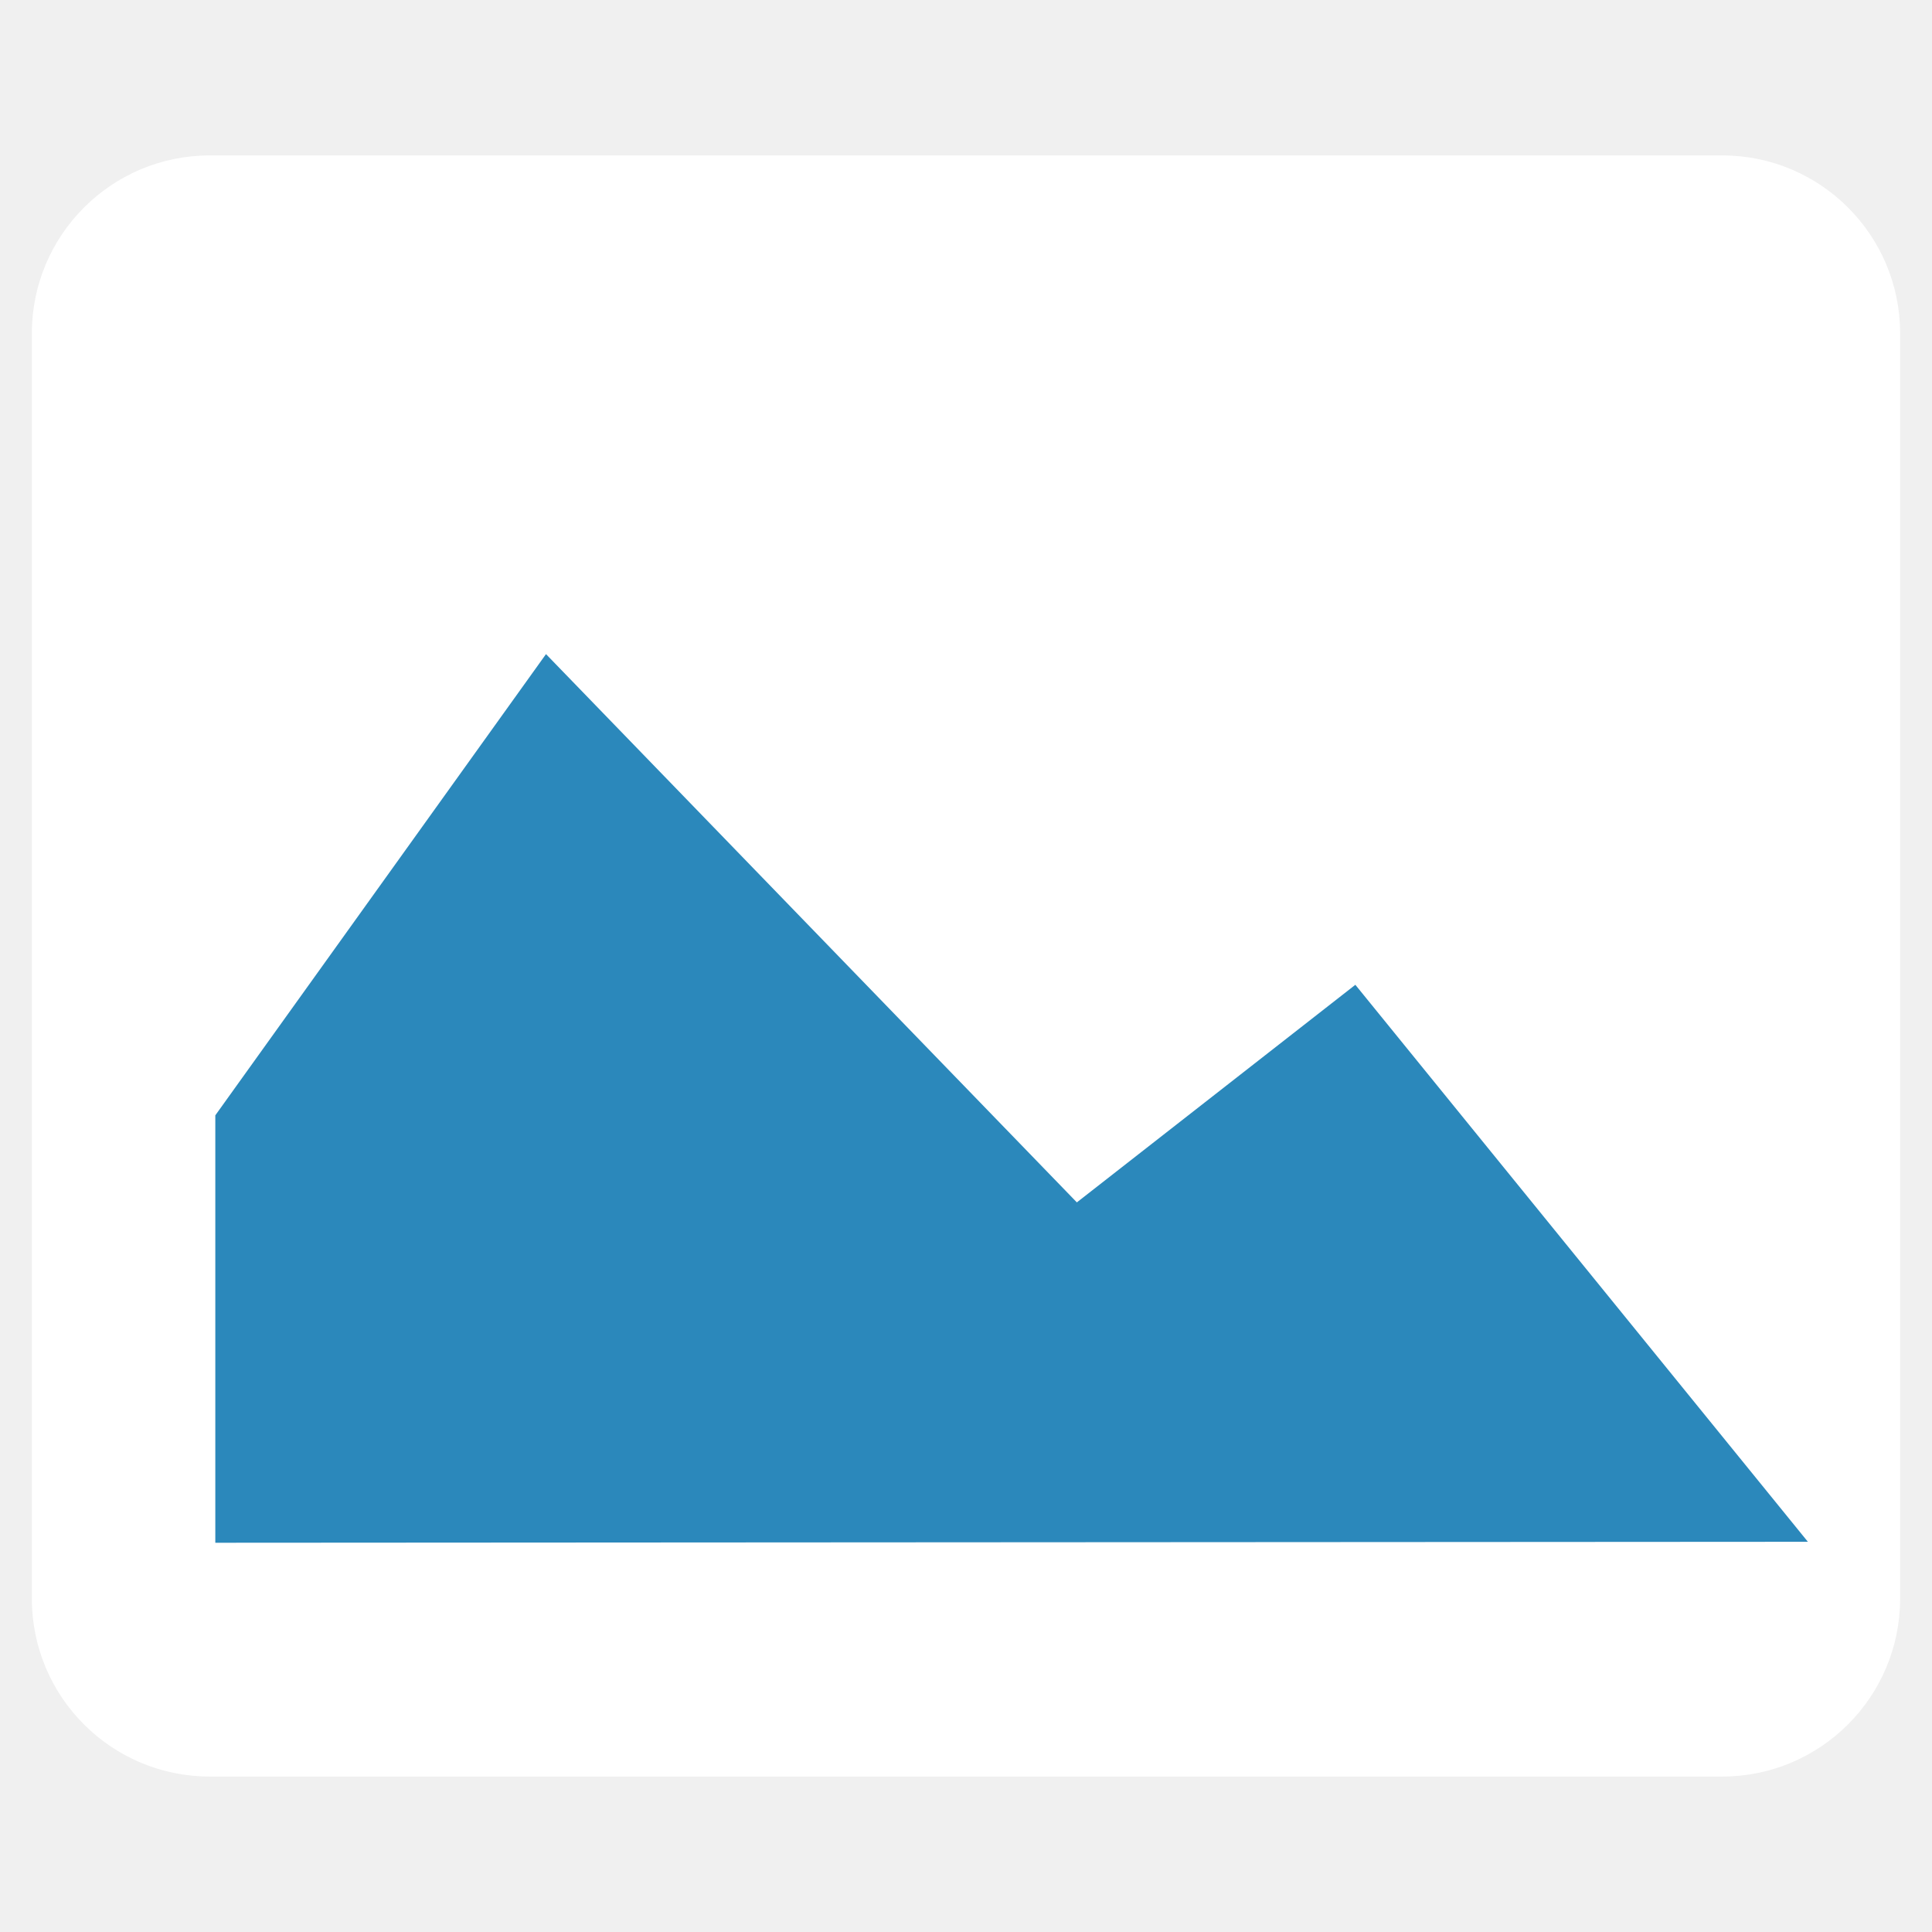
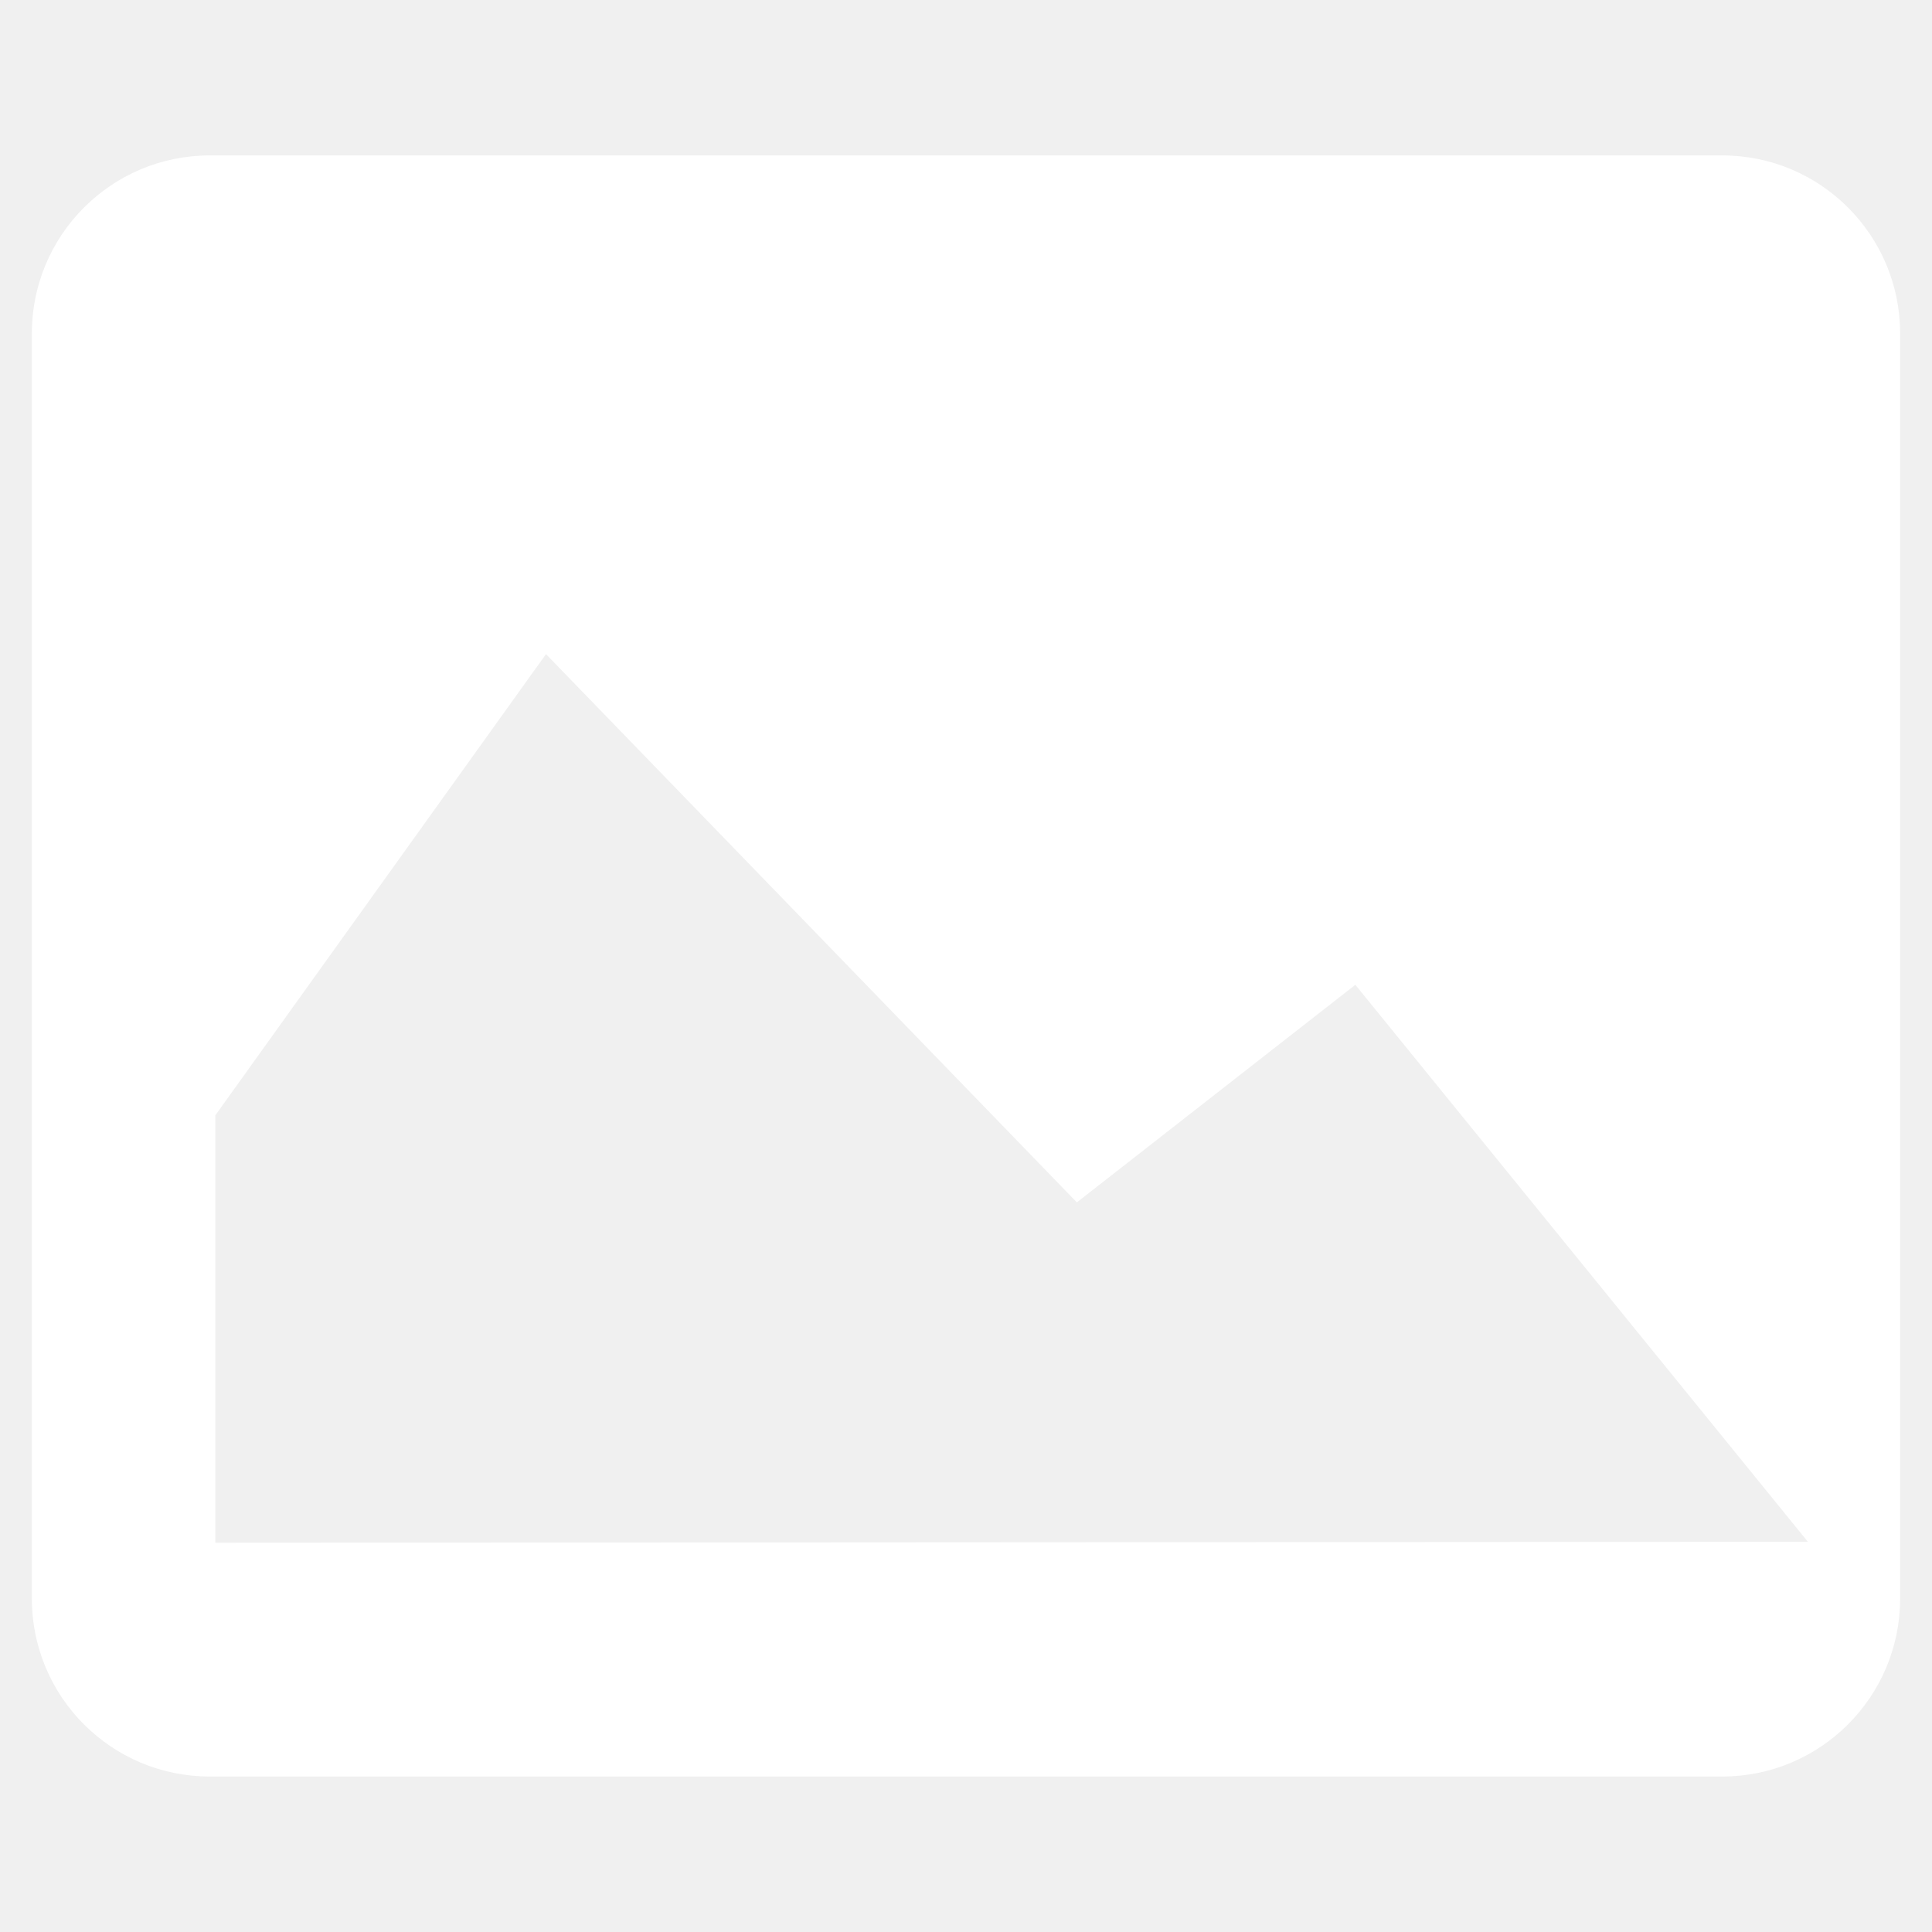
<svg xmlns="http://www.w3.org/2000/svg" version="1.1" id="Layer_1" x="0px" y="0px" width="74px" height="74px" viewBox="0 0 74 74" enable-background="new 0 0 74 74" xml:space="preserve">
-   <g>
-     <path fill="#FFFFFF" d="M65.965,5.953H53.187H20.813H8.035c-3.763,0-6.815,3.053-6.815,6.816v13.627v21.207V61.23   c0,3.764,3.051,6.816,6.815,6.816h12.778h32.373h12.778c3.763,0,6.815-3.053,6.815-6.816V47.604V26.396V12.77   C72.78,9.006,69.729,5.953,65.965,5.953z" />
-     <polygon fill="#2B88BB" points="8.247,59.091 8.247,42.72 20.913,25.054 41.246,46.054 51.913,37.72 69.246,59.054  " />
-   </g>
+   <path fill="#FFFFFF" d="M65.965,5.953H53.188H20.813H8.035c-3.763,0-6.815,3.053-6.815,6.816v13.627v21.208V61.23  c0,3.764,3.051,6.815,6.815,6.815h12.778h32.373h12.778c3.763,0,6.815-3.053,6.815-6.815V47.604V26.396V12.77  C72.779,9.006,69.729,5.953,65.965,5.953z M8.247,59.091v-16.37l12.666-17.667l20.333,21l10.667-8.334l17.333,21.334L8.247,59.091z" />
</svg>
